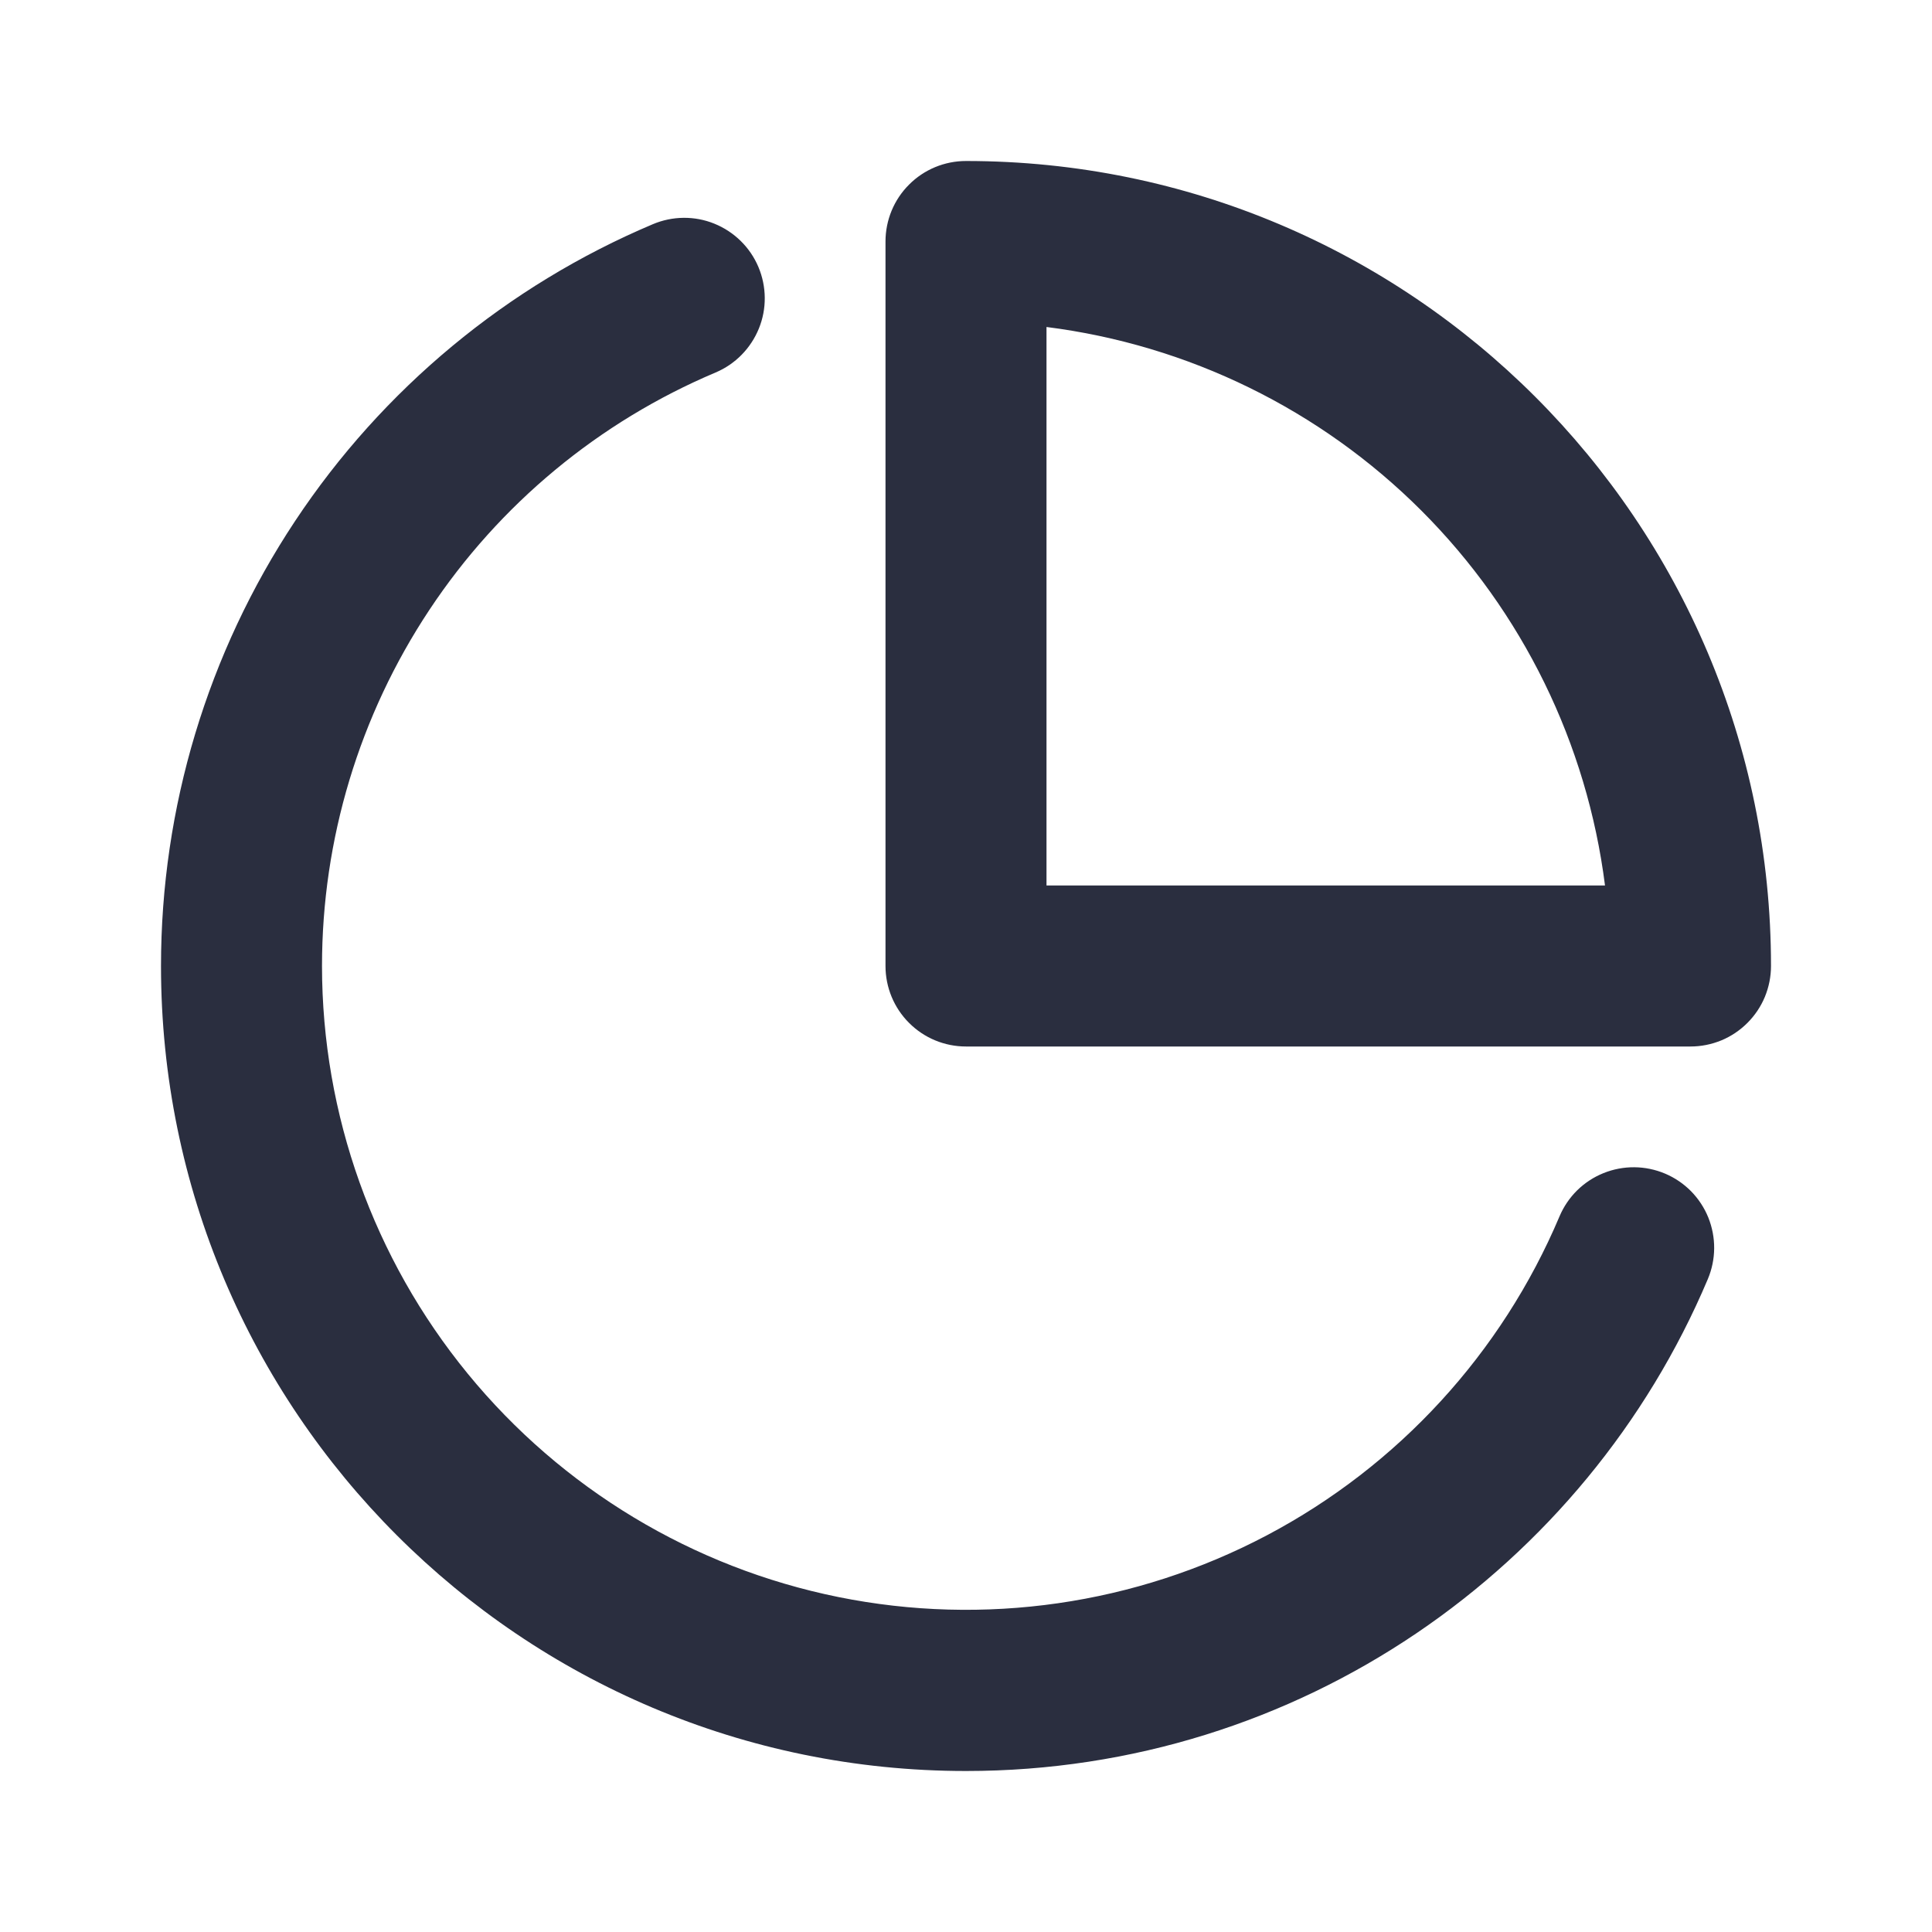
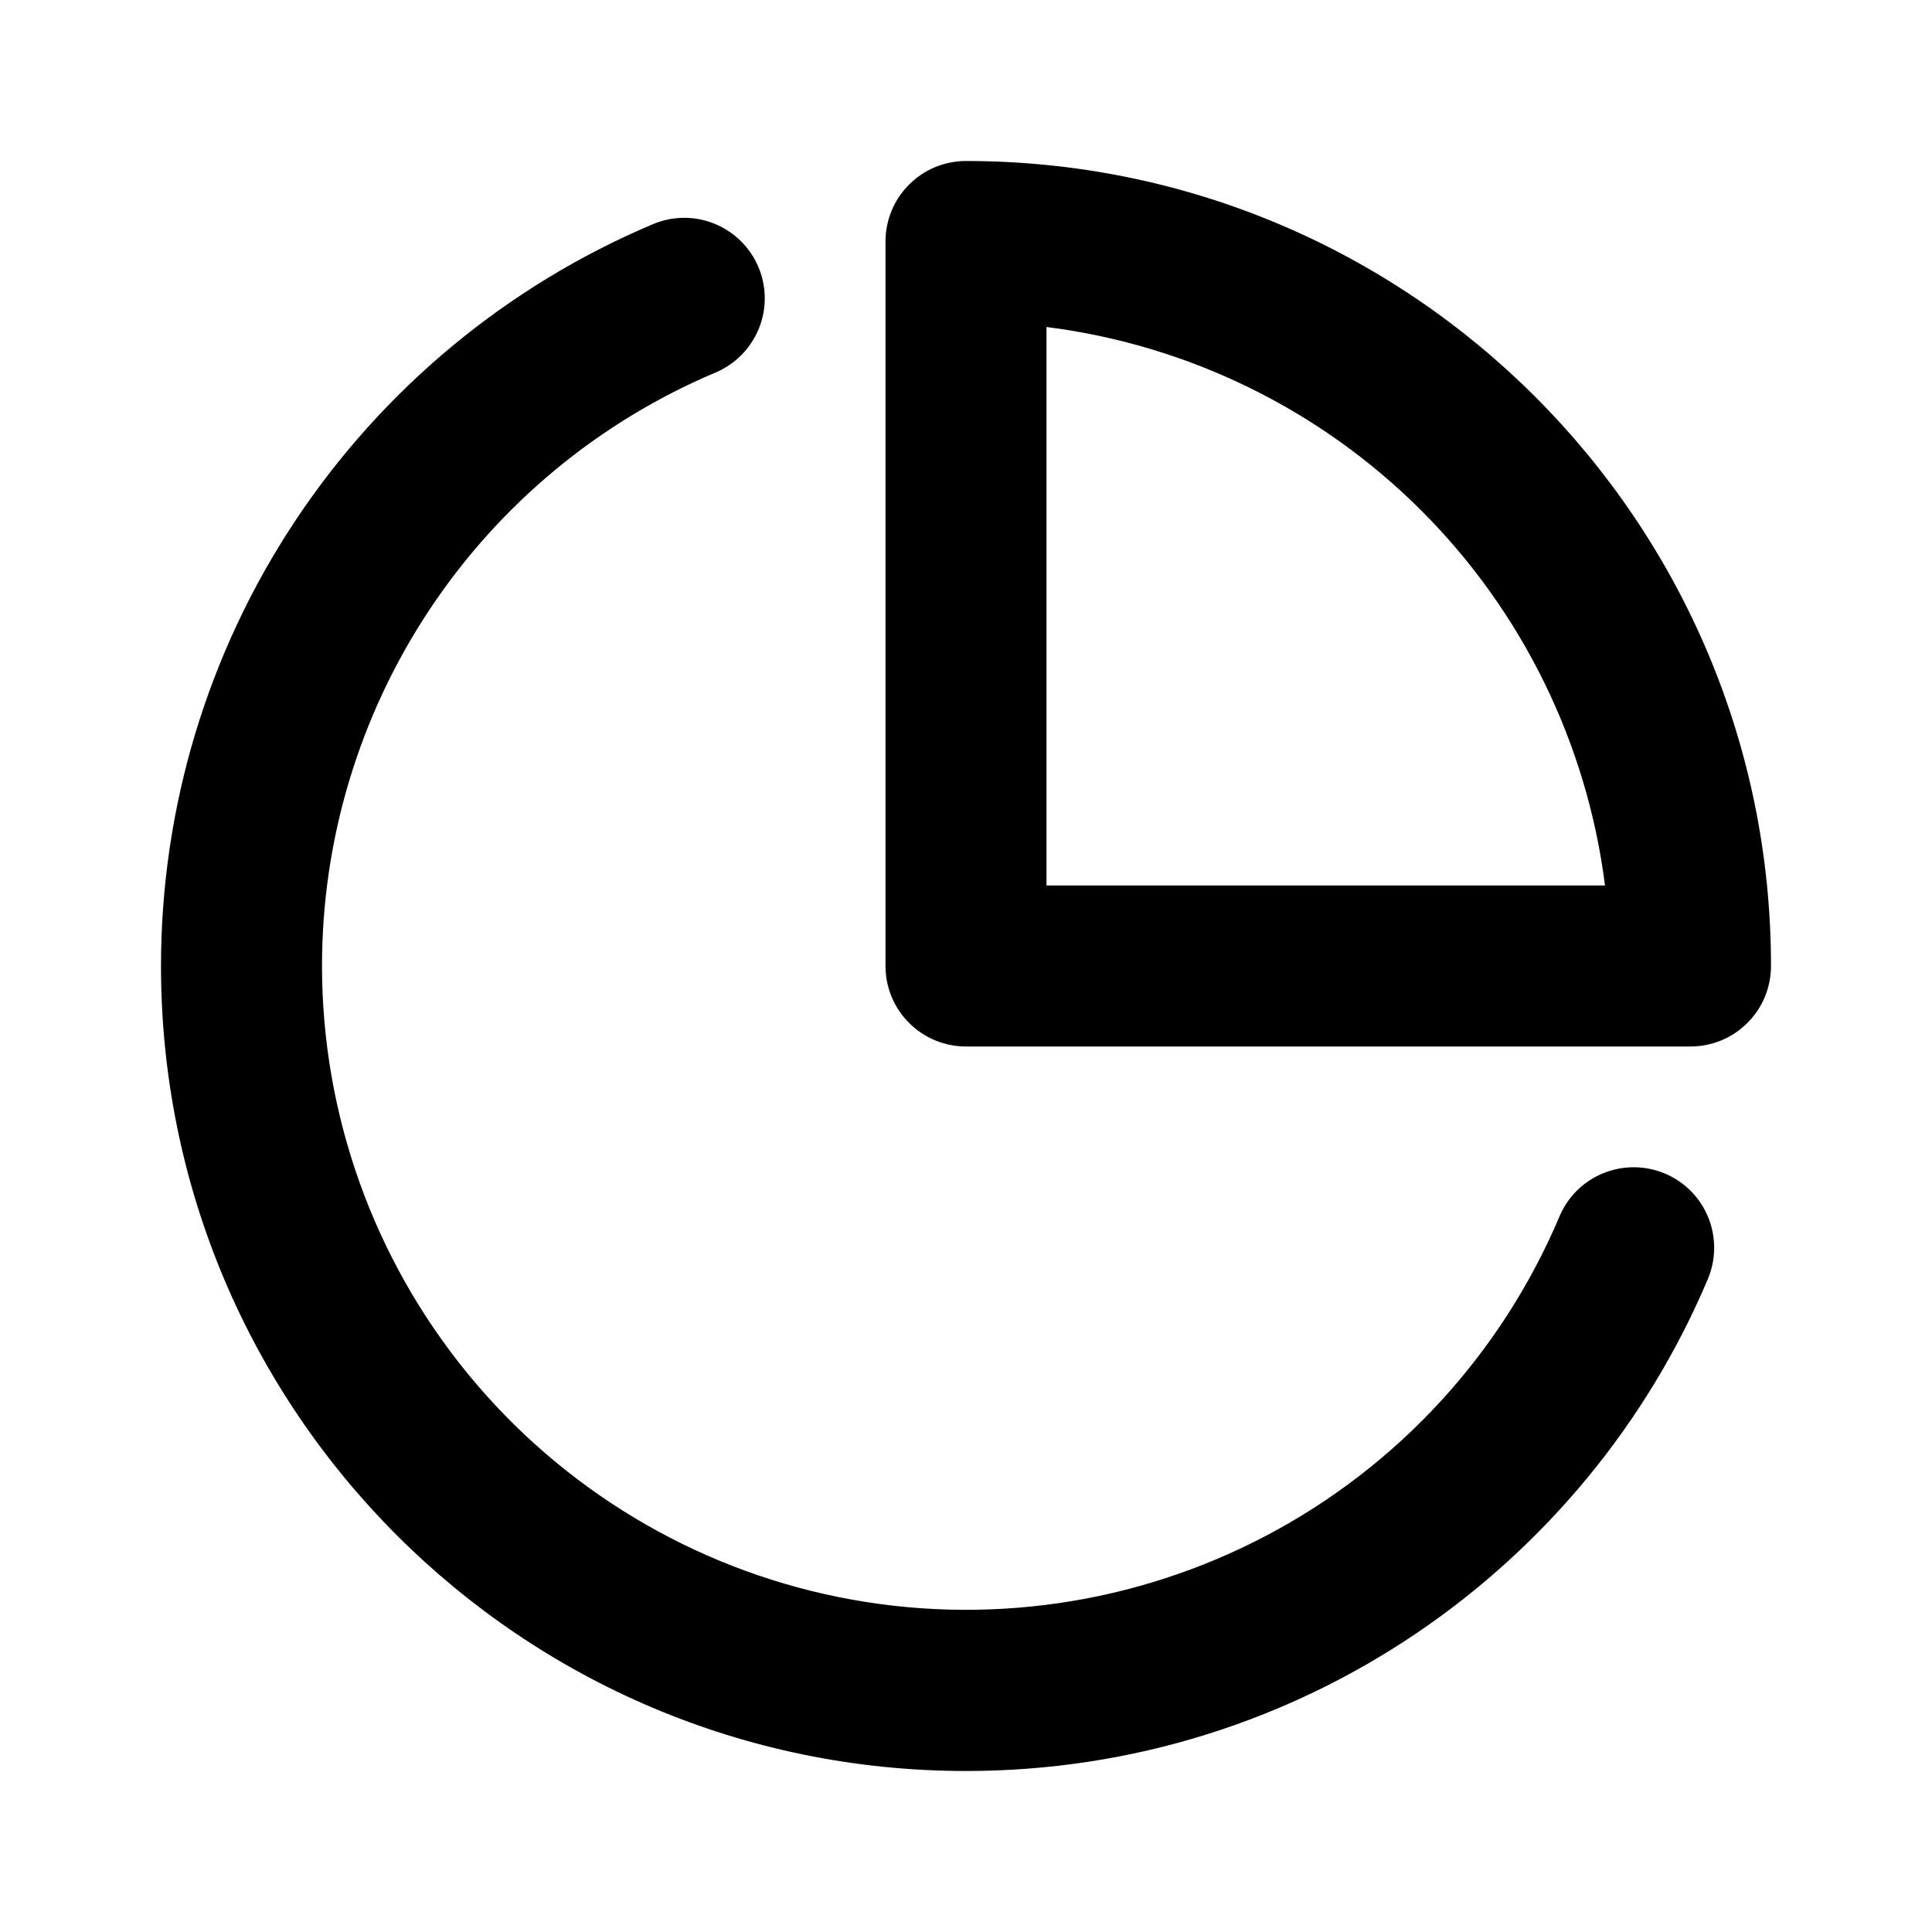
<svg xmlns="http://www.w3.org/2000/svg" width="24" height="24" viewBox="0 0 24 24" fill="none">
-   <path fill-rule="evenodd" clip-rule="evenodd" d="M12 2C11.735 2 11.48 2.105 11.293 2.293C11.105 2.48 11 2.735 11 3V12C11 12.265 11.105 12.52 11.293 12.707C11.48 12.895 11.735 13 12 13H21C21.131 13 21.261 12.974 21.383 12.924C21.504 12.874 21.614 12.8 21.707 12.707C21.8 12.614 21.874 12.504 21.924 12.383C21.974 12.261 22 12.131 22 12C22 6.477 17.523 2 12 2ZM13 11V4.062C14.762 4.285 16.401 5.087 17.657 6.343C18.913 7.599 19.715 9.238 19.938 11H13ZM8.89 4.627C9.134 4.524 9.327 4.327 9.427 4.081C9.527 3.836 9.524 3.56 9.421 3.316C9.318 3.072 9.121 2.879 8.875 2.779C8.63 2.679 8.354 2.682 8.11 2.785C6.299 3.55 4.753 4.833 3.666 6.472C2.579 8.111 2 10.034 2 12C2 17.523 6.477 22 12 22C16.145 22 19.699 19.478 21.215 15.89C21.266 15.769 21.293 15.639 21.294 15.508C21.295 15.377 21.27 15.246 21.221 15.124C21.172 15.003 21.099 14.892 21.007 14.798C20.915 14.705 20.805 14.63 20.684 14.579C20.563 14.528 20.433 14.501 20.302 14.5C20.171 14.499 20.04 14.524 19.919 14.573C19.797 14.622 19.686 14.695 19.592 14.787C19.499 14.879 19.424 14.989 19.373 15.11C18.654 16.811 17.37 18.21 15.738 19.072C14.105 19.934 12.225 20.205 10.415 19.839C8.606 19.473 6.979 18.492 5.81 17.064C4.64 15.635 4.001 13.846 4 12C4 10.426 4.464 8.888 5.334 7.576C6.203 6.265 7.44 5.239 8.89 4.627Z" fill="#2A2E3F" />
+   <path fill-rule="evenodd" clip-rule="evenodd" d="M12 2C11.735 2 11.48 2.105 11.293 2.293C11.105 2.48 11 2.735 11 3V12C11 12.265 11.105 12.52 11.293 12.707C11.48 12.895 11.735 13 12 13H21C21.131 13 21.261 12.974 21.383 12.924C21.504 12.874 21.614 12.8 21.707 12.707C21.8 12.614 21.874 12.504 21.924 12.383C21.974 12.261 22 12.131 22 12C22 6.477 17.523 2 12 2ZM13 11V4.062C14.762 4.285 16.401 5.087 17.657 6.343C18.913 7.599 19.715 9.238 19.938 11H13ZM8.89 4.627C9.134 4.524 9.327 4.327 9.427 4.081C9.527 3.836 9.524 3.56 9.421 3.316C9.318 3.072 9.121 2.879 8.875 2.779C8.63 2.679 8.354 2.682 8.11 2.785C6.299 3.55 4.753 4.833 3.666 6.472C2.579 8.111 2 10.034 2 12C2 17.523 6.477 22 12 22C16.145 22 19.699 19.478 21.215 15.89C21.266 15.769 21.293 15.639 21.294 15.508C21.295 15.377 21.27 15.246 21.221 15.124C21.172 15.003 21.099 14.892 21.007 14.798C20.915 14.705 20.805 14.63 20.684 14.579C20.563 14.528 20.433 14.501 20.302 14.5C20.171 14.499 20.04 14.524 19.919 14.573C19.797 14.622 19.686 14.695 19.592 14.787C19.499 14.879 19.424 14.989 19.373 15.11C18.654 16.811 17.37 18.21 15.738 19.072C14.105 19.934 12.225 20.205 10.415 19.839C8.606 19.473 6.979 18.492 5.81 17.064C4.64 15.635 4.001 13.846 4 12C4 10.426 4.464 8.888 5.334 7.576C6.203 6.265 7.44 5.239 8.89 4.627Z" fill="currentColor" />
</svg>
